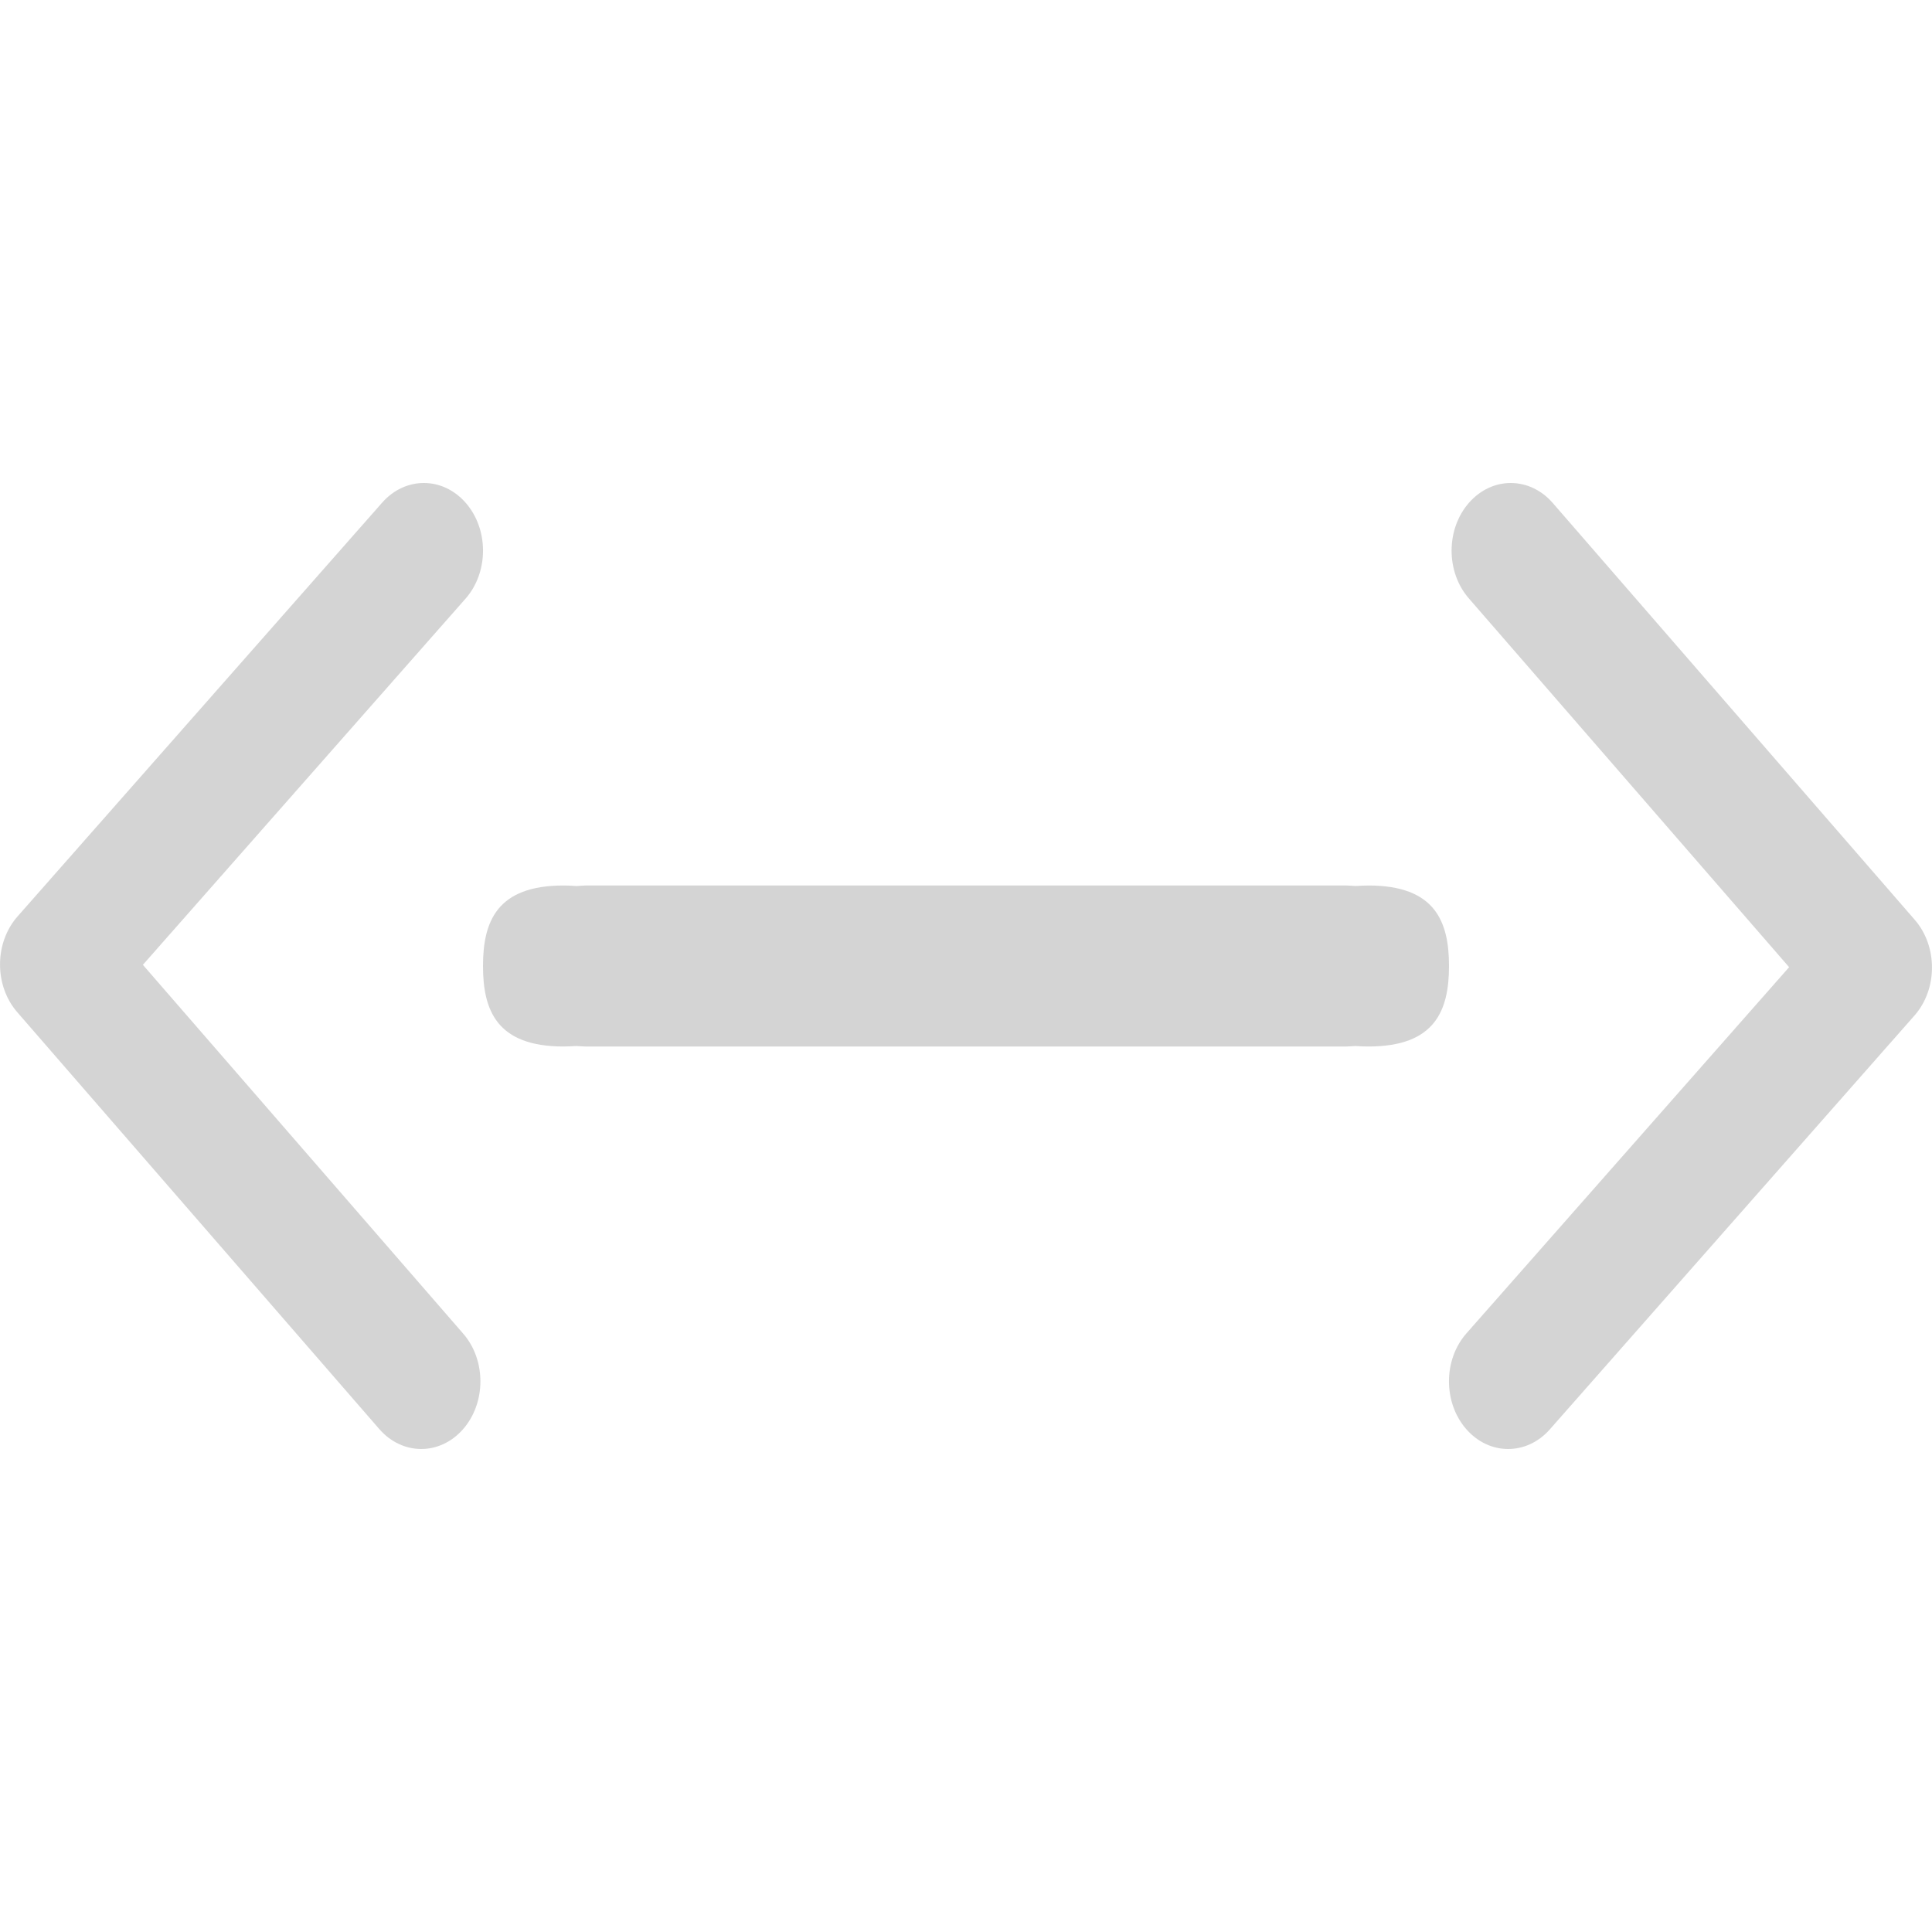
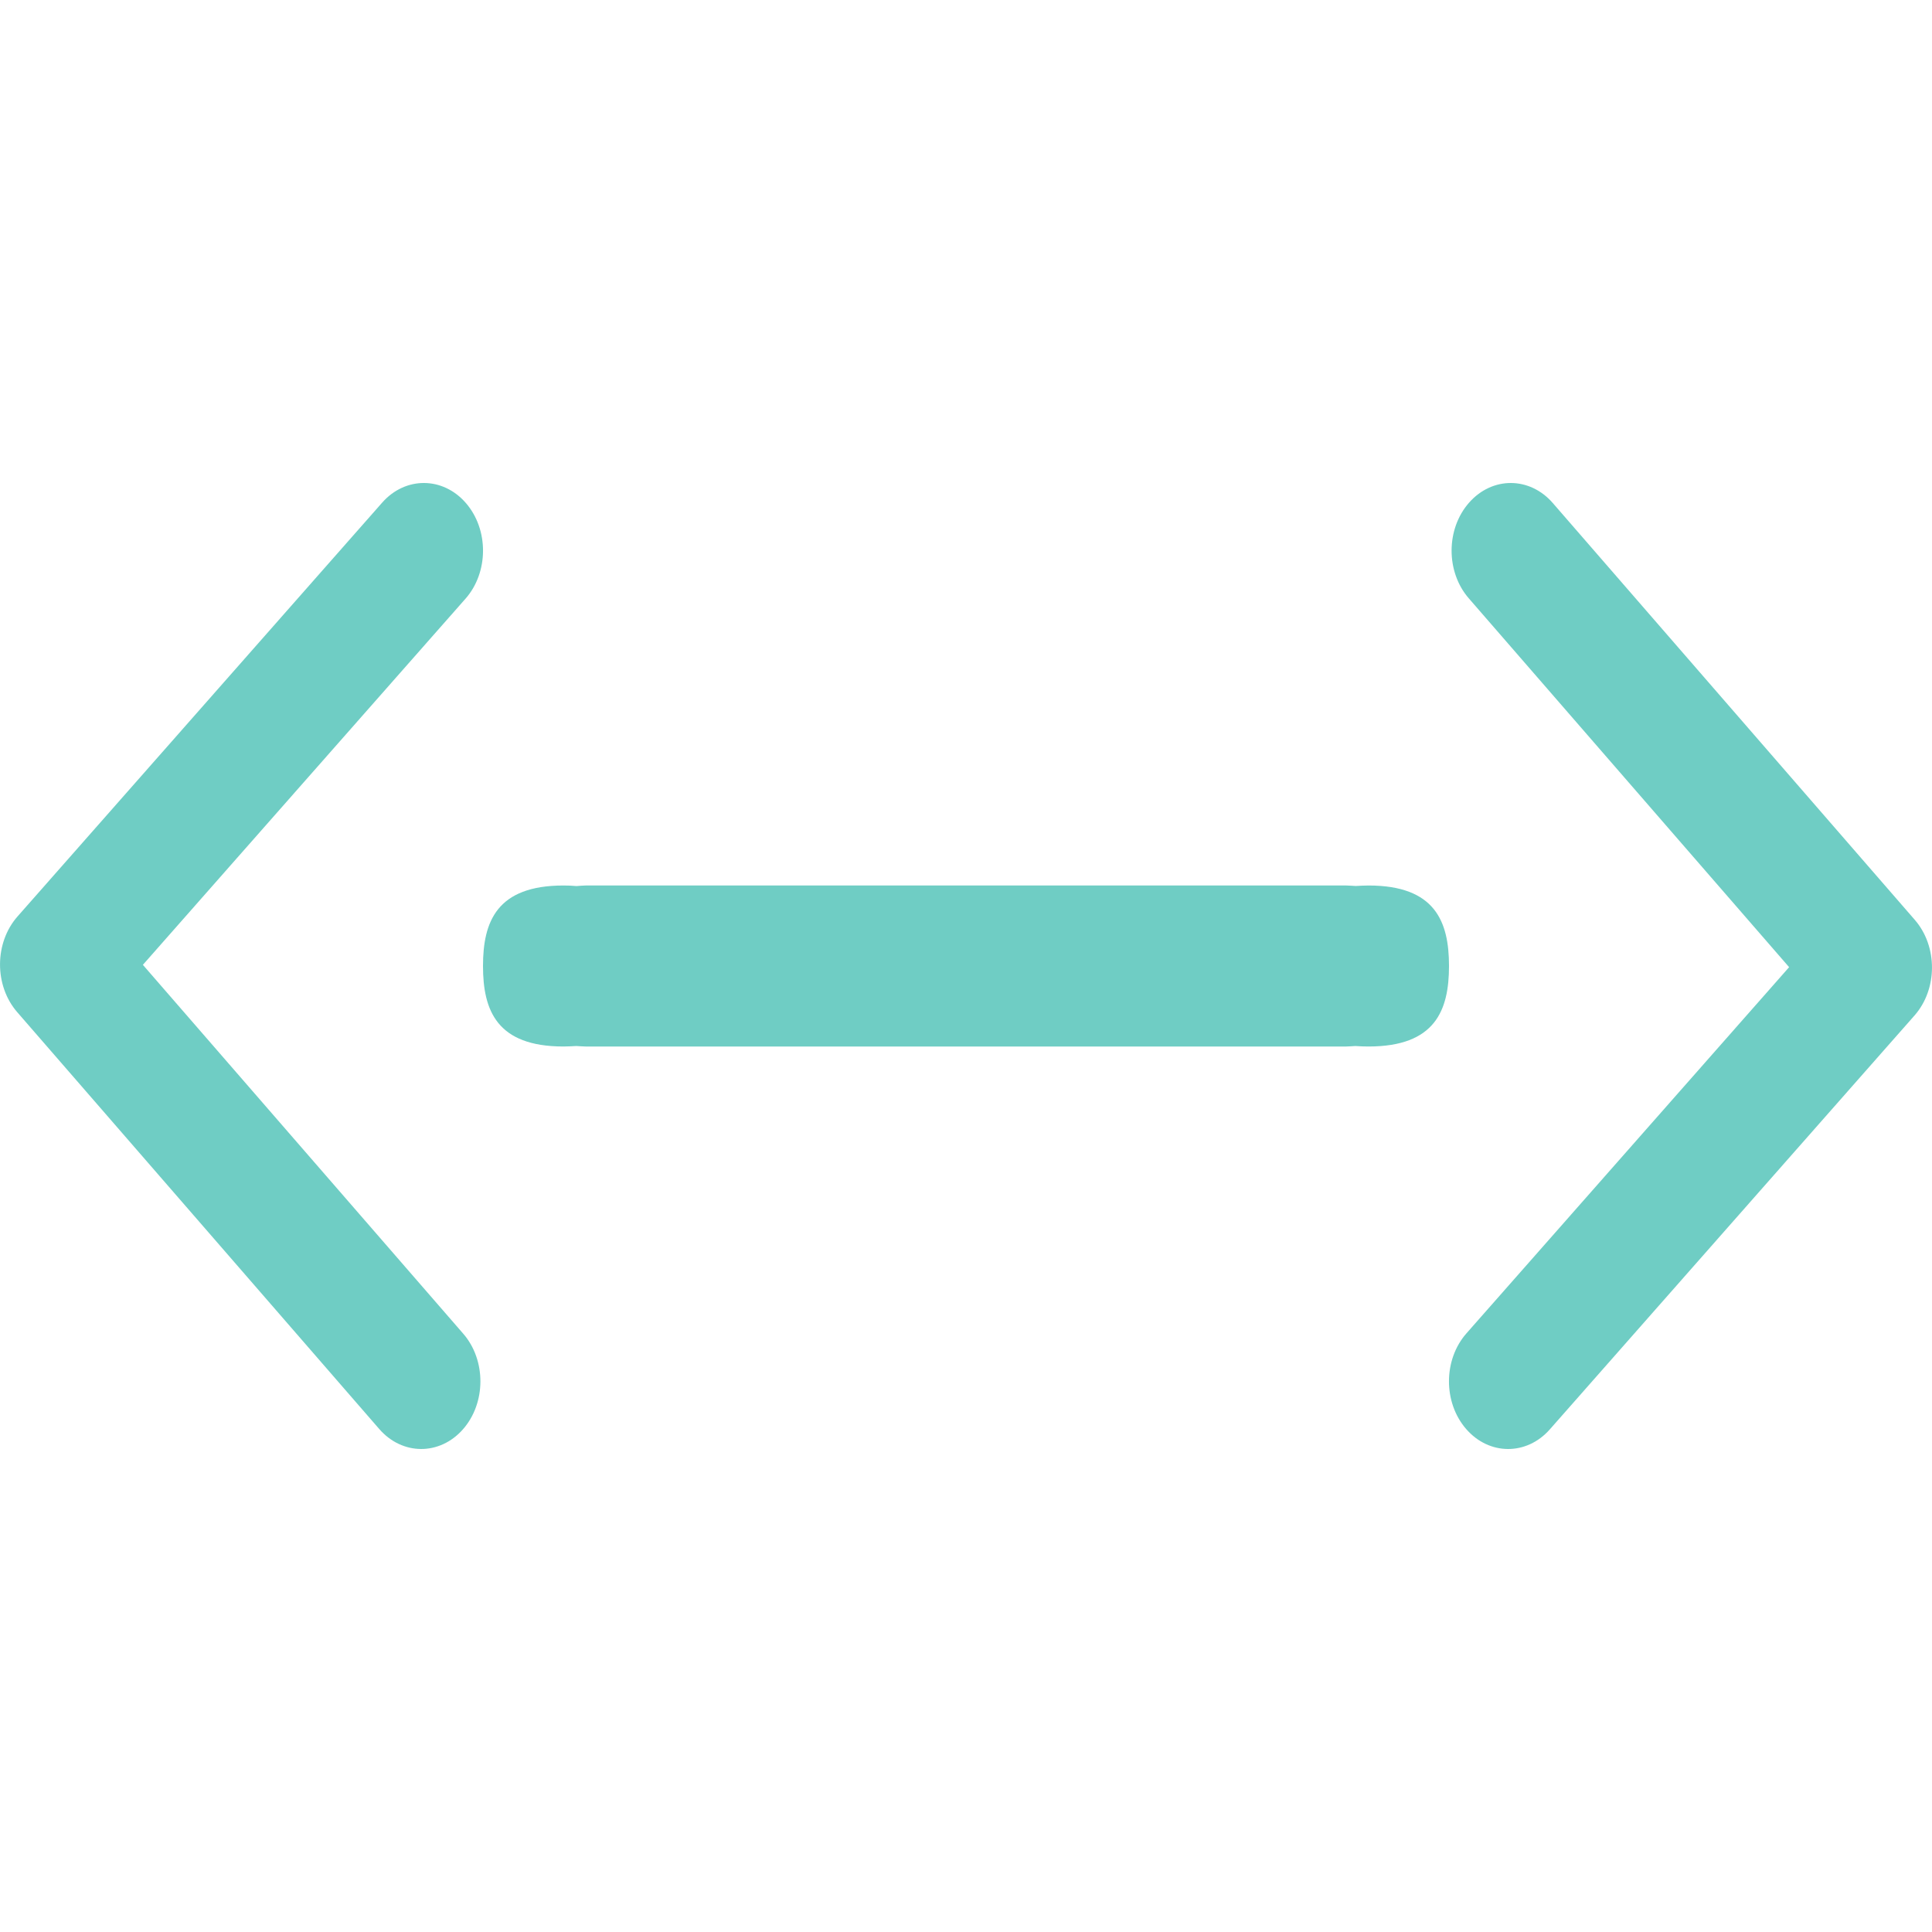
<svg xmlns="http://www.w3.org/2000/svg" version="1.1" width="24" height="24" viewBox="0 0 24 24" id="svg2">
  <defs id="defs8">
    <filter style="color-interpolation-filters:sRGB" id="filter7554">
      <feBlend mode="darken" in2="BackgroundImage" id="feBlend7556" />
    </filter>
    <linearGradient id="linearGradient3257">
      <stop id="stop3259" style="stop-color:#a50000;stop-opacity:1" offset="0" />
      <stop id="stop3261" style="stop-color:#e73800;stop-opacity:1" offset="1" />
    </linearGradient>
    <clipPath id="clipPath4210" clipPathUnits="userSpaceOnUse">
      <rect style="opacity:1;fill:#0000ff;fill-opacity:0.514;stroke:none;stroke-opacity:1" id="rect4212" width="34" height="34" x="-7" y="1024.362" />
    </clipPath>
    <clipPath id="clipPath4160" clipPathUnits="userSpaceOnUse">
      <rect y="1028.362" x="-6" height="32" width="32" id="rect4162" style="opacity:1;fill:#aade87;fill-opacity:0.472;stroke:none;stroke-opacity:1" />
    </clipPath>
    <filter id="filter7554-5" style="color-interpolation-filters:sRGB">
      <feBlend id="feBlend7556-3" in2="BackgroundImage" mode="darken" />
    </filter>
    <clipPath clipPathUnits="userSpaceOnUse" id="clipPath4210-2">
      <rect y="1024.362" x="-7" height="34" width="34" id="rect4212-9" style="opacity:1;fill:#0000ff;fill-opacity:0.514;stroke:none;stroke-opacity:1" />
    </clipPath>
    <clipPath clipPathUnits="userSpaceOnUse" id="clipPath4160-1">
      <rect style="opacity:1;fill:#aade87;fill-opacity:0.472;stroke:none;stroke-opacity:1" id="rect4162-2" width="32" height="32" x="-6" y="1028.362" />
    </clipPath>
  </defs>
  <g id="g3239" transform="translate(3.3556708e-6,-5.9587453e-7)">
    <g style="fill:#bebebe;fill-opacity:0.667" transform="matrix(0.01149582,0,0,0.01149582,-3.325494,13.43349)" id="g3-9-0">
      <g style="fill:#bebebe;fill-opacity:0.667" id="g5-4-9" />
    </g>
    <g transform="matrix(0.7010699,0,0,0.7010699,1.428837,11.57927)" id="text4361-3" style="font-style:normal;font-weight:normal;font-size:11.597px;line-height:125%;font-family:sans-serif;letter-spacing:0px;word-spacing:0px;fill:#bebebe;fill-opacity:0.667;stroke:none;stroke-width:1px;stroke-linecap:butt;stroke-linejoin:miter;stroke-opacity:1" />
-     <path id="rect4356-6" d="m 7,11 c -0.828,0 -1,0.448 -1,1 0,0.552 0.172,1 1,1 0.053,-3.06e-4 0.106,-0.003 0.158,-0.006 C 7.197,12.995 7.234,13 7.273,13 l 9.453,0 c 0.038,0 0.074,-0.005 0.111,-0.006 C 16.892,12.998 16.946,13 17,13 c 0.828,0 1,-0.448 1,-1 0,-0.552 -0.172,-1 -1,-1 -0.053,3.06e-4 -0.106,0.003 -0.158,0.006 C 16.803,11.005 16.766,11 16.727,11 L 7.273,11 C 7.235,11 7.2,11.005 7.162,11.007 7.108,11.002 7.054,11 7,11 Z" style="opacity:1;fill:#bebebe;fill-opacity:0.667;stroke:none;stroke-width:2;stroke-miterlimit:4;stroke-dasharray:none;stroke-opacity:1" />
+     <path id="rect4356-6" d="m 7,11 c -0.828,0 -1,0.448 -1,1 0,0.552 0.172,1 1,1 0.053,-3.06e-4 0.106,-0.003 0.158,-0.006 C 7.197,12.995 7.234,13 7.273,13 l 9.453,0 c 0.038,0 0.074,-0.005 0.111,-0.006 C 16.892,12.998 16.946,13 17,13 c 0.828,0 1,-0.448 1,-1 0,-0.552 -0.172,-1 -1,-1 -0.053,3.06e-4 -0.106,0.003 -0.158,0.006 C 16.803,11.005 16.766,11 16.727,11 L 7.273,11 C 7.235,11 7.2,11.005 7.162,11.007 7.108,11.002 7.054,11 7,11 Z" style="opacity:1;fill:#27B4A6;fill-opacity:0.667;stroke:none;stroke-width:2;stroke-miterlimit:4;stroke-dasharray:none;stroke-opacity:1" />
    <g id="layer1" transform="matrix(0.6560752,0,0,0.75,-218.0974,-397.0217)" style="fill:#bebebe;fill-opacity:0.667">
      <g transform="matrix(0,-1.082475,-1.082475,0,1464.675,557.1541)" id="layer1-9" style="fill:#bebebe;fill-opacity:0.667">
        <g style="fill:#bebebe;fill-opacity:0.667" id="g3-0" transform="matrix(1.1827033e-4,0.03271224,-0.03271224,1.1827033e-4,18.2687,1034.35)">
-           <path style="fill:#bebebe;fill-opacity:0.667" d="M 345.441,248.292 151.154,442.573 c -12.359,12.365 -32.397,12.365 -44.75,0 -12.354,-12.354 -12.354,-32.391 0,-44.744 L 278.318,225.92 106.409,54.017 c -12.354,-12.359 -12.354,-32.394 0,-44.748 12.354,-12.359 32.391,-12.359 44.75,0 l 194.287,194.284 c 6.177,6.18 9.262,14.271 9.262,22.366 0,8.099 -3.091,16.196 -9.267,22.373 z" id="path5-6" />
+           <path style="fill:#27B4A6;fill-opacity:0.667" d="M 345.441,248.292 151.154,442.573 c -12.359,12.365 -32.397,12.365 -44.75,0 -12.354,-12.354 -12.354,-32.391 0,-44.744 L 278.318,225.92 106.409,54.017 c -12.354,-12.359 -12.354,-32.394 0,-44.748 12.354,-12.359 32.391,-12.359 44.75,0 l 194.287,194.284 c 6.177,6.18 9.262,14.271 9.262,22.366 0,8.099 -3.091,16.196 -9.267,22.373 z" id="path5-6" />
        </g>
      </g>
    </g>
    <g transform="matrix(-0.6560752,0,0,-0.75,242.0974,421.0217)" id="g4290" style="fill:#bebebe;fill-opacity:0.667">
      <g id="g4292" transform="matrix(0,-1.082475,-1.082475,0,1464.675,557.1541)" style="fill:#bebebe;fill-opacity:0.667">
        <g transform="matrix(1.1827033e-4,0.03271224,-0.03271224,1.1827033e-4,18.2687,1034.35)" id="g4294-2" style="fill:#bebebe;fill-opacity:0.667">
-           <path id="path4296-6" d="M 345.441,248.292 151.154,442.573 c -12.359,12.365 -32.397,12.365 -44.75,0 -12.354,-12.354 -12.354,-32.391 0,-44.744 L 278.318,225.92 106.409,54.017 c -12.354,-12.359 -12.354,-32.394 0,-44.748 12.354,-12.359 32.391,-12.359 44.75,0 l 194.287,194.284 c 6.177,6.18 9.262,14.271 9.262,22.366 0,8.099 -3.091,16.196 -9.267,22.373 z" style="fill:#bebebe;fill-opacity:0.667" />
+           <path id="path4296-6" d="M 345.441,248.292 151.154,442.573 c -12.359,12.365 -32.397,12.365 -44.75,0 -12.354,-12.354 -12.354,-32.391 0,-44.744 L 278.318,225.92 106.409,54.017 c -12.354,-12.359 -12.354,-32.394 0,-44.748 12.354,-12.359 32.391,-12.359 44.75,0 l 194.287,194.284 c 6.177,6.18 9.262,14.271 9.262,22.366 0,8.099 -3.091,16.196 -9.267,22.373 z" style="fill:#27B4A6;fill-opacity:0.667" />
        </g>
      </g>
    </g>
  </g>
</svg>
